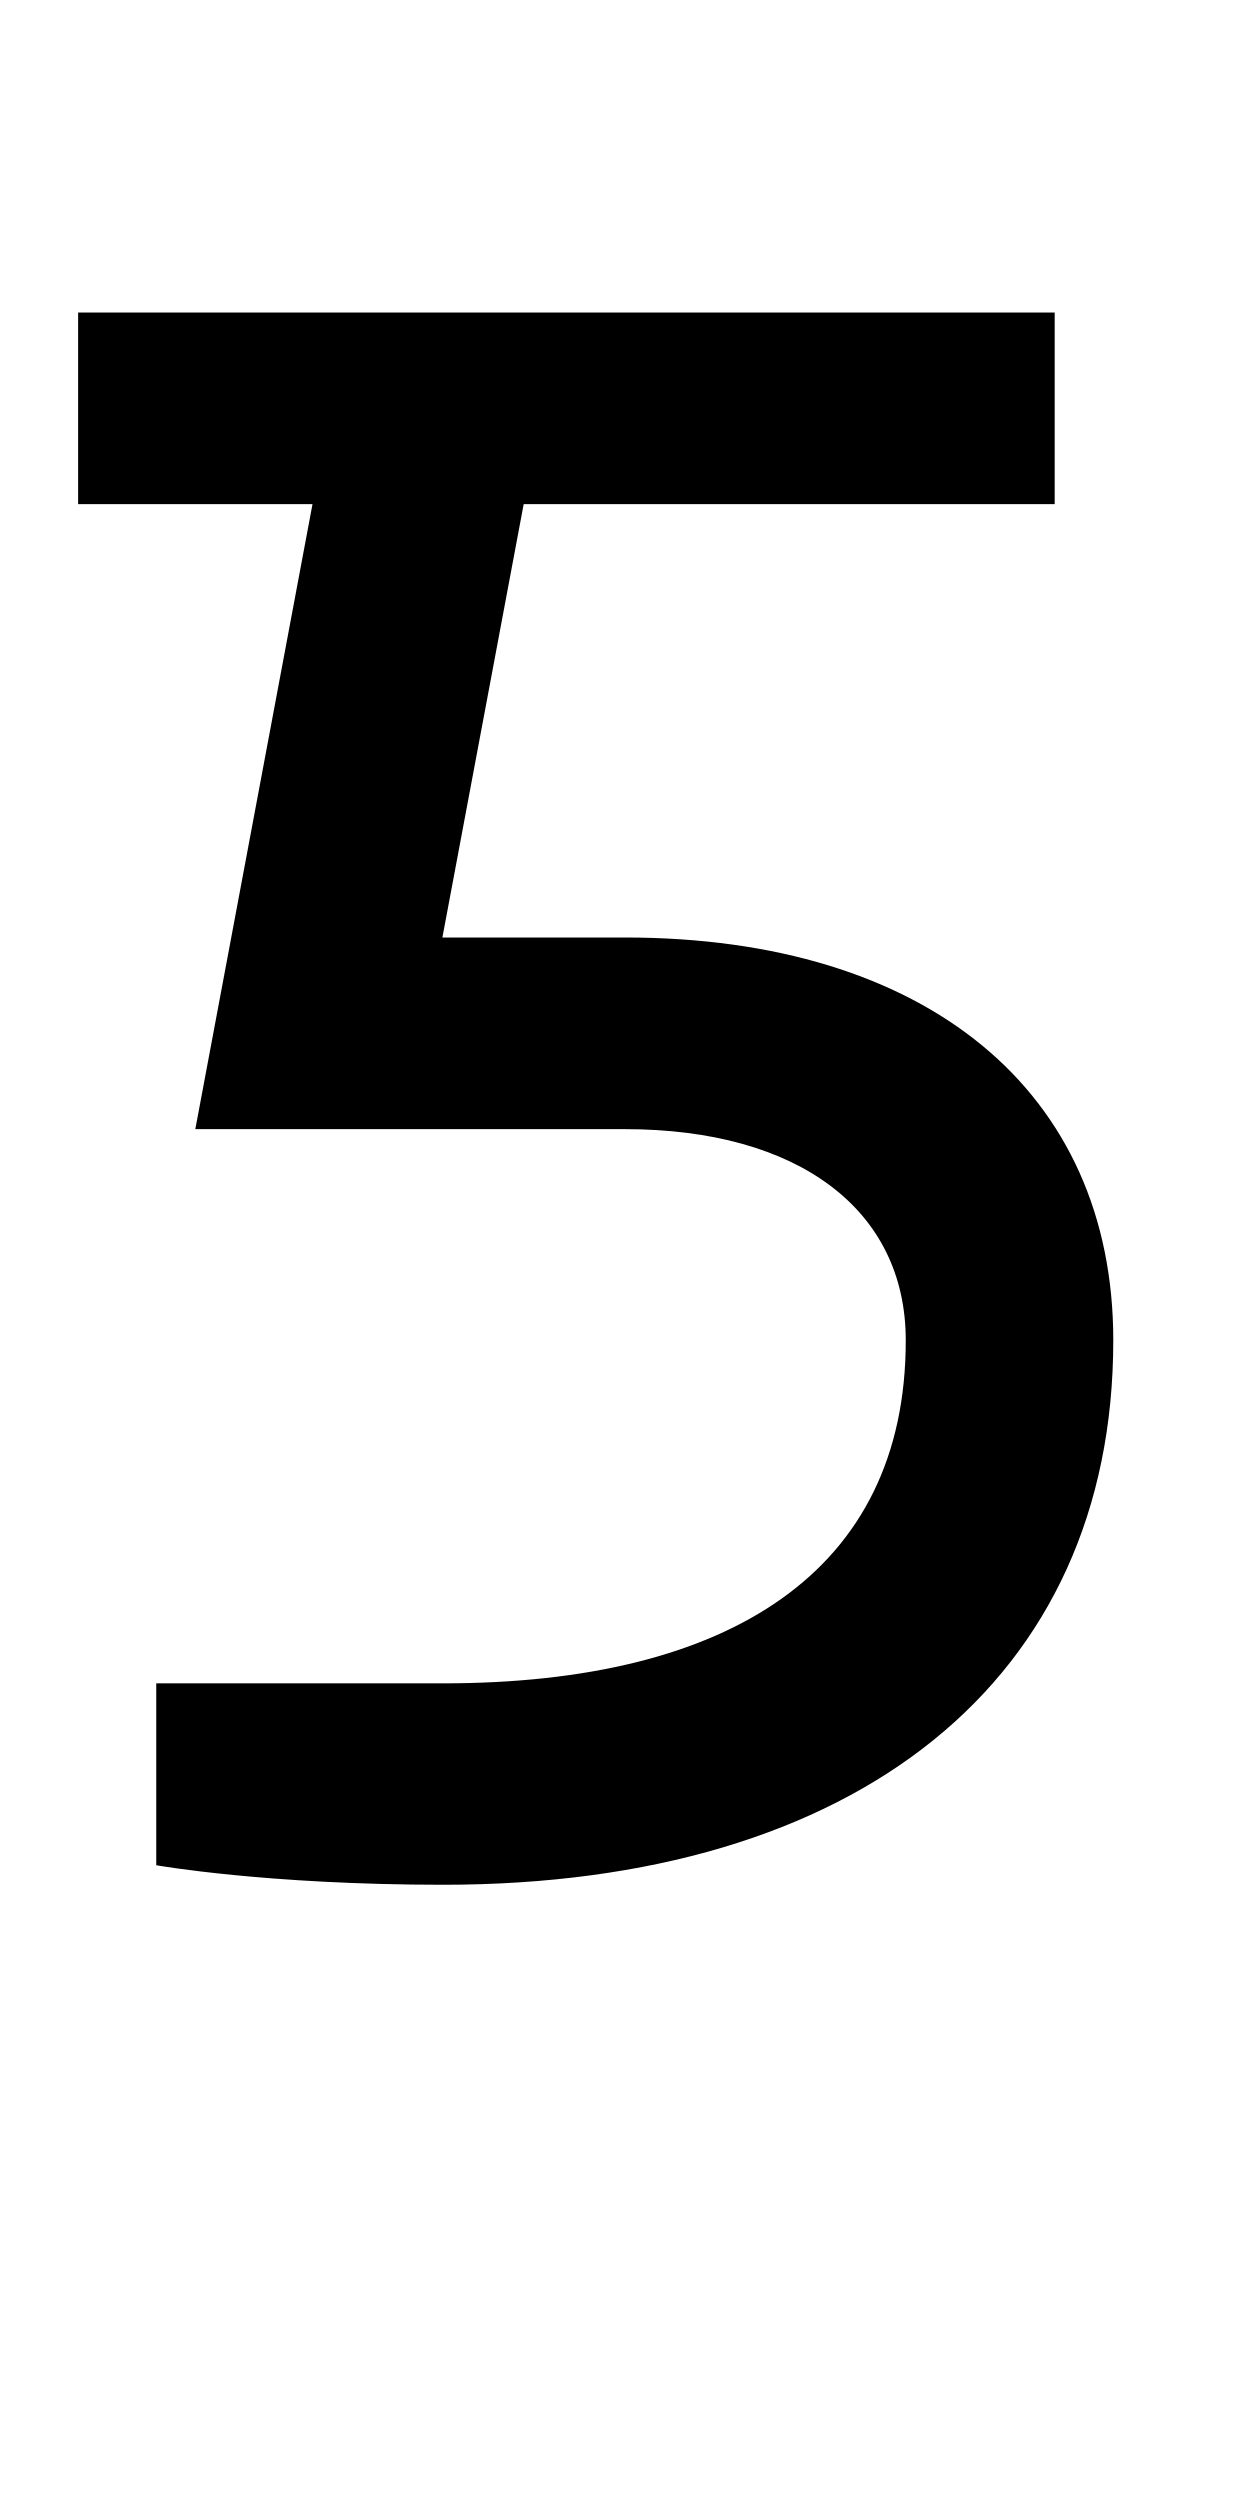
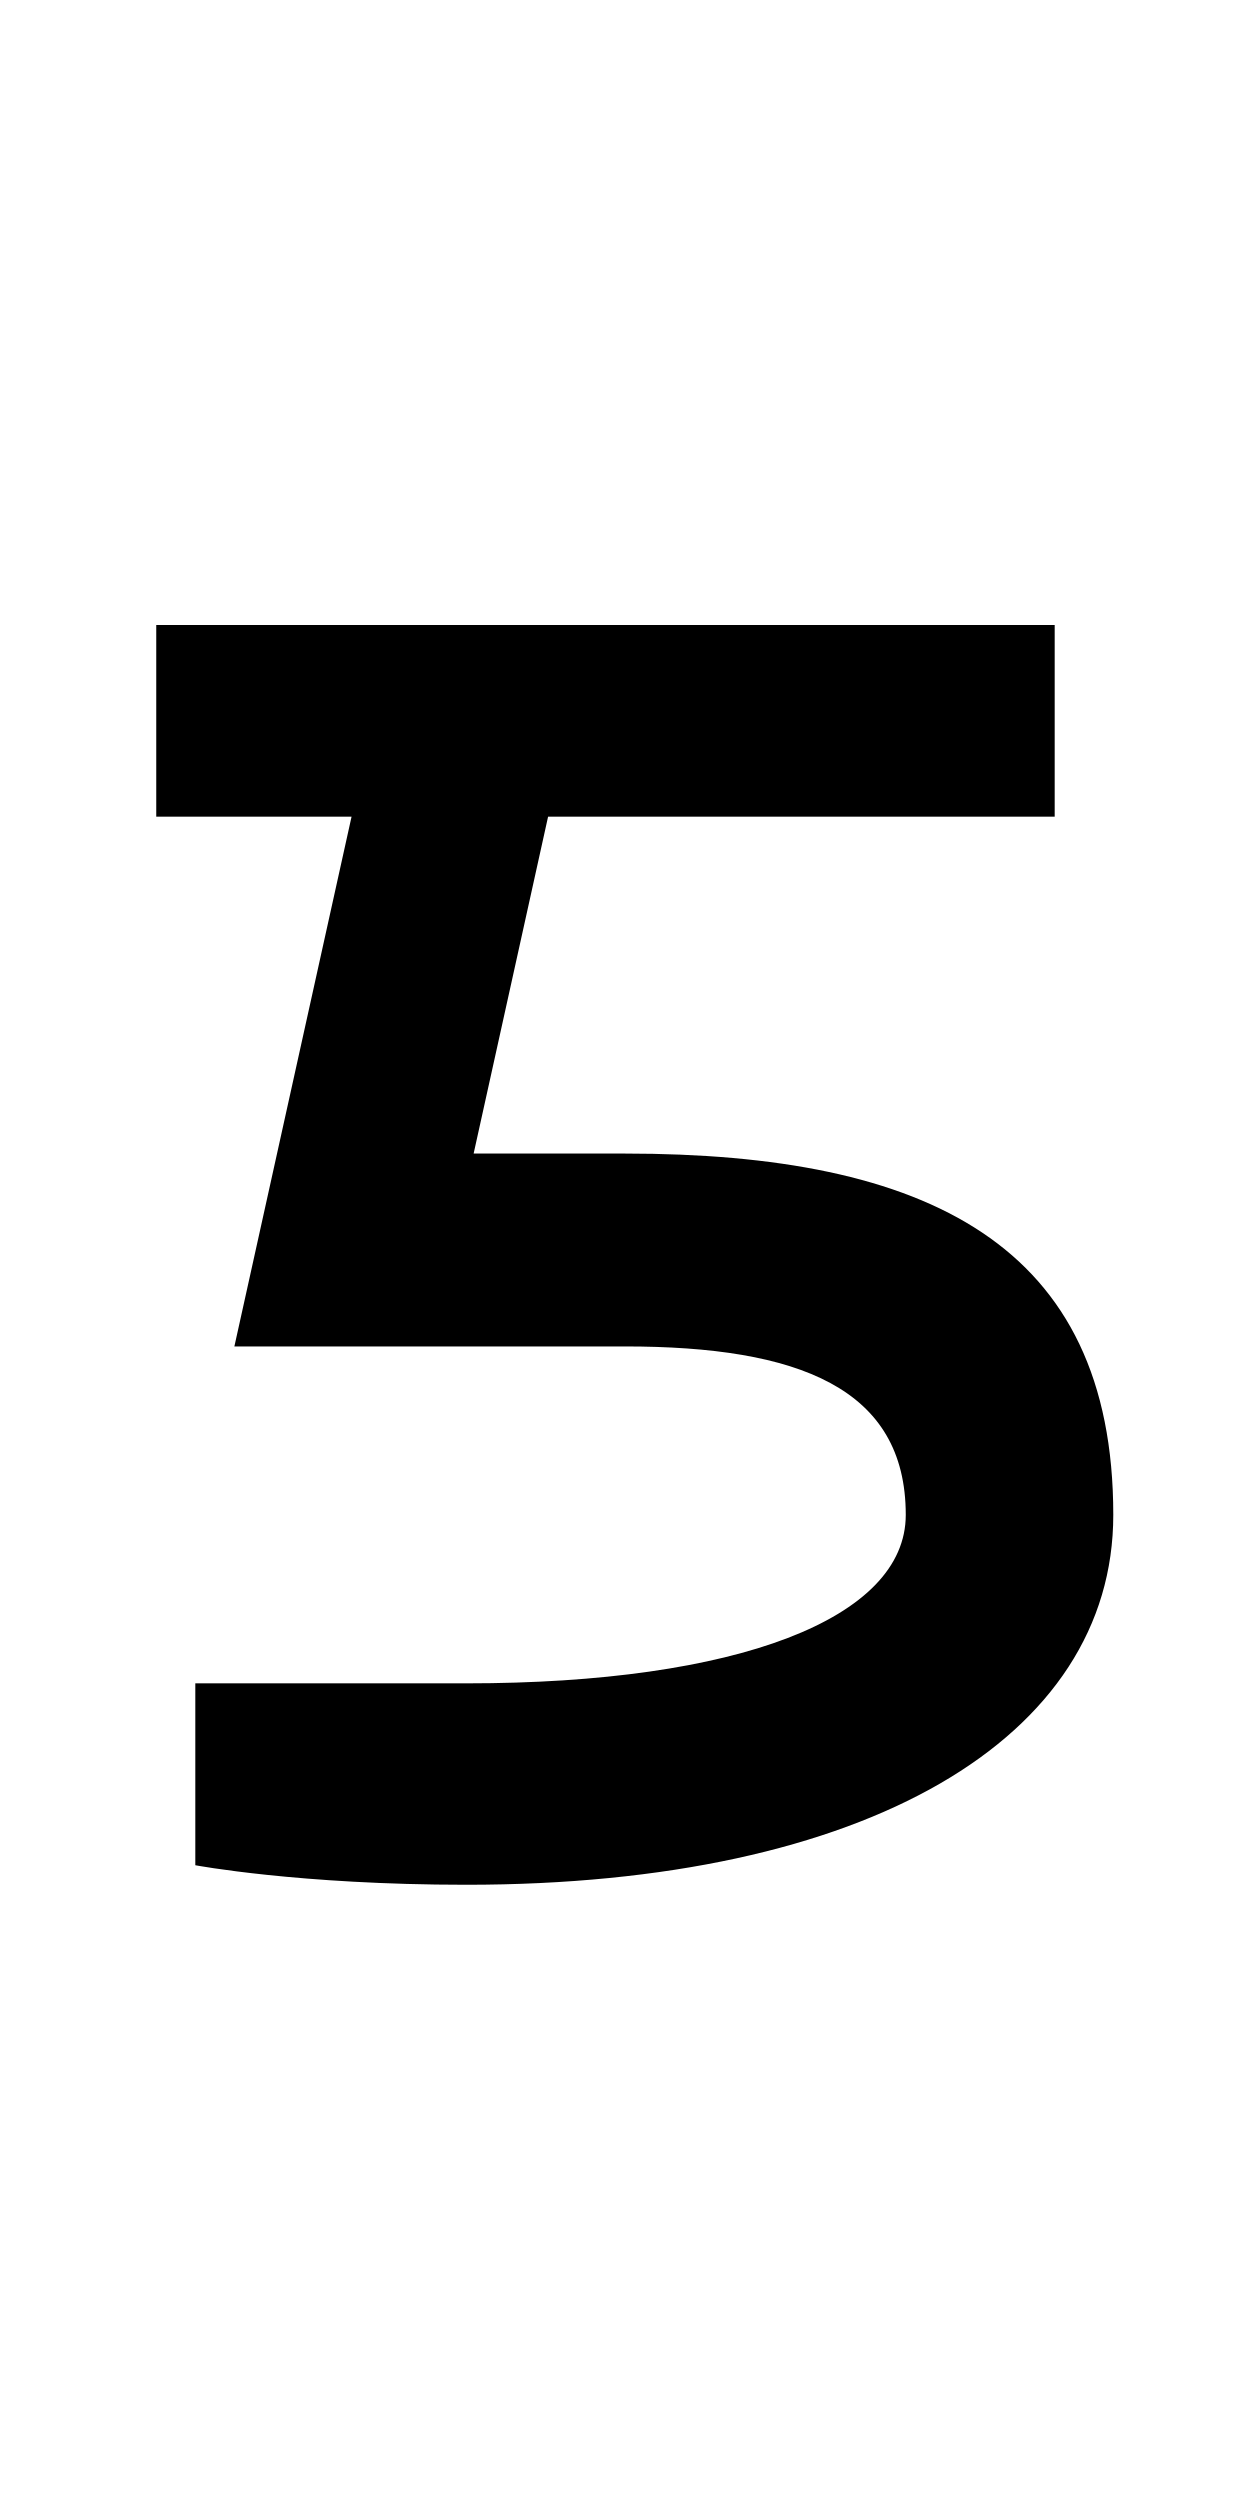
<svg xmlns="http://www.w3.org/2000/svg" version="1.1" width="1024" height="2048" id="svg3355">
  <defs id="defs3357" />
-   <path d="m 64,256 0,157 192,0 -96,512 352,0 c 142.001,0 230,66.002 230,173 0,189.745 -144.998,281 -379,281 l -235,0 0,149 c 0,0 90.003,16 235,16 338.996,0 549,-167.272 549,-446 C 912,893.997 759.003,768 512,768 L 362.406,768 429,413 l 435,0 0,-157 z" id="path3157-2-7-2-4-0-4" style="fill:#000000;fill-opacity:1;stroke:none;display:inline" />
+   <path d="m 128,512 0,157 160,0 -96,434 320,0 c 142.001,0 230,33.999 230,138 0,84.996 -138.002,138 -360,138 l -222,0 0,149 c 0,0 84.996,16 222,16 327.996,0 530,-119.998 530,-303 0,-222.001 -152.997,-296 -400,-296 l -124,0 61,-276 415,0 0,-157 z" id="path3157-2-7-2-4-0-4-3" style="fill:#000000;fill-opacity:1;stroke:none;display:inline" />
</svg>
